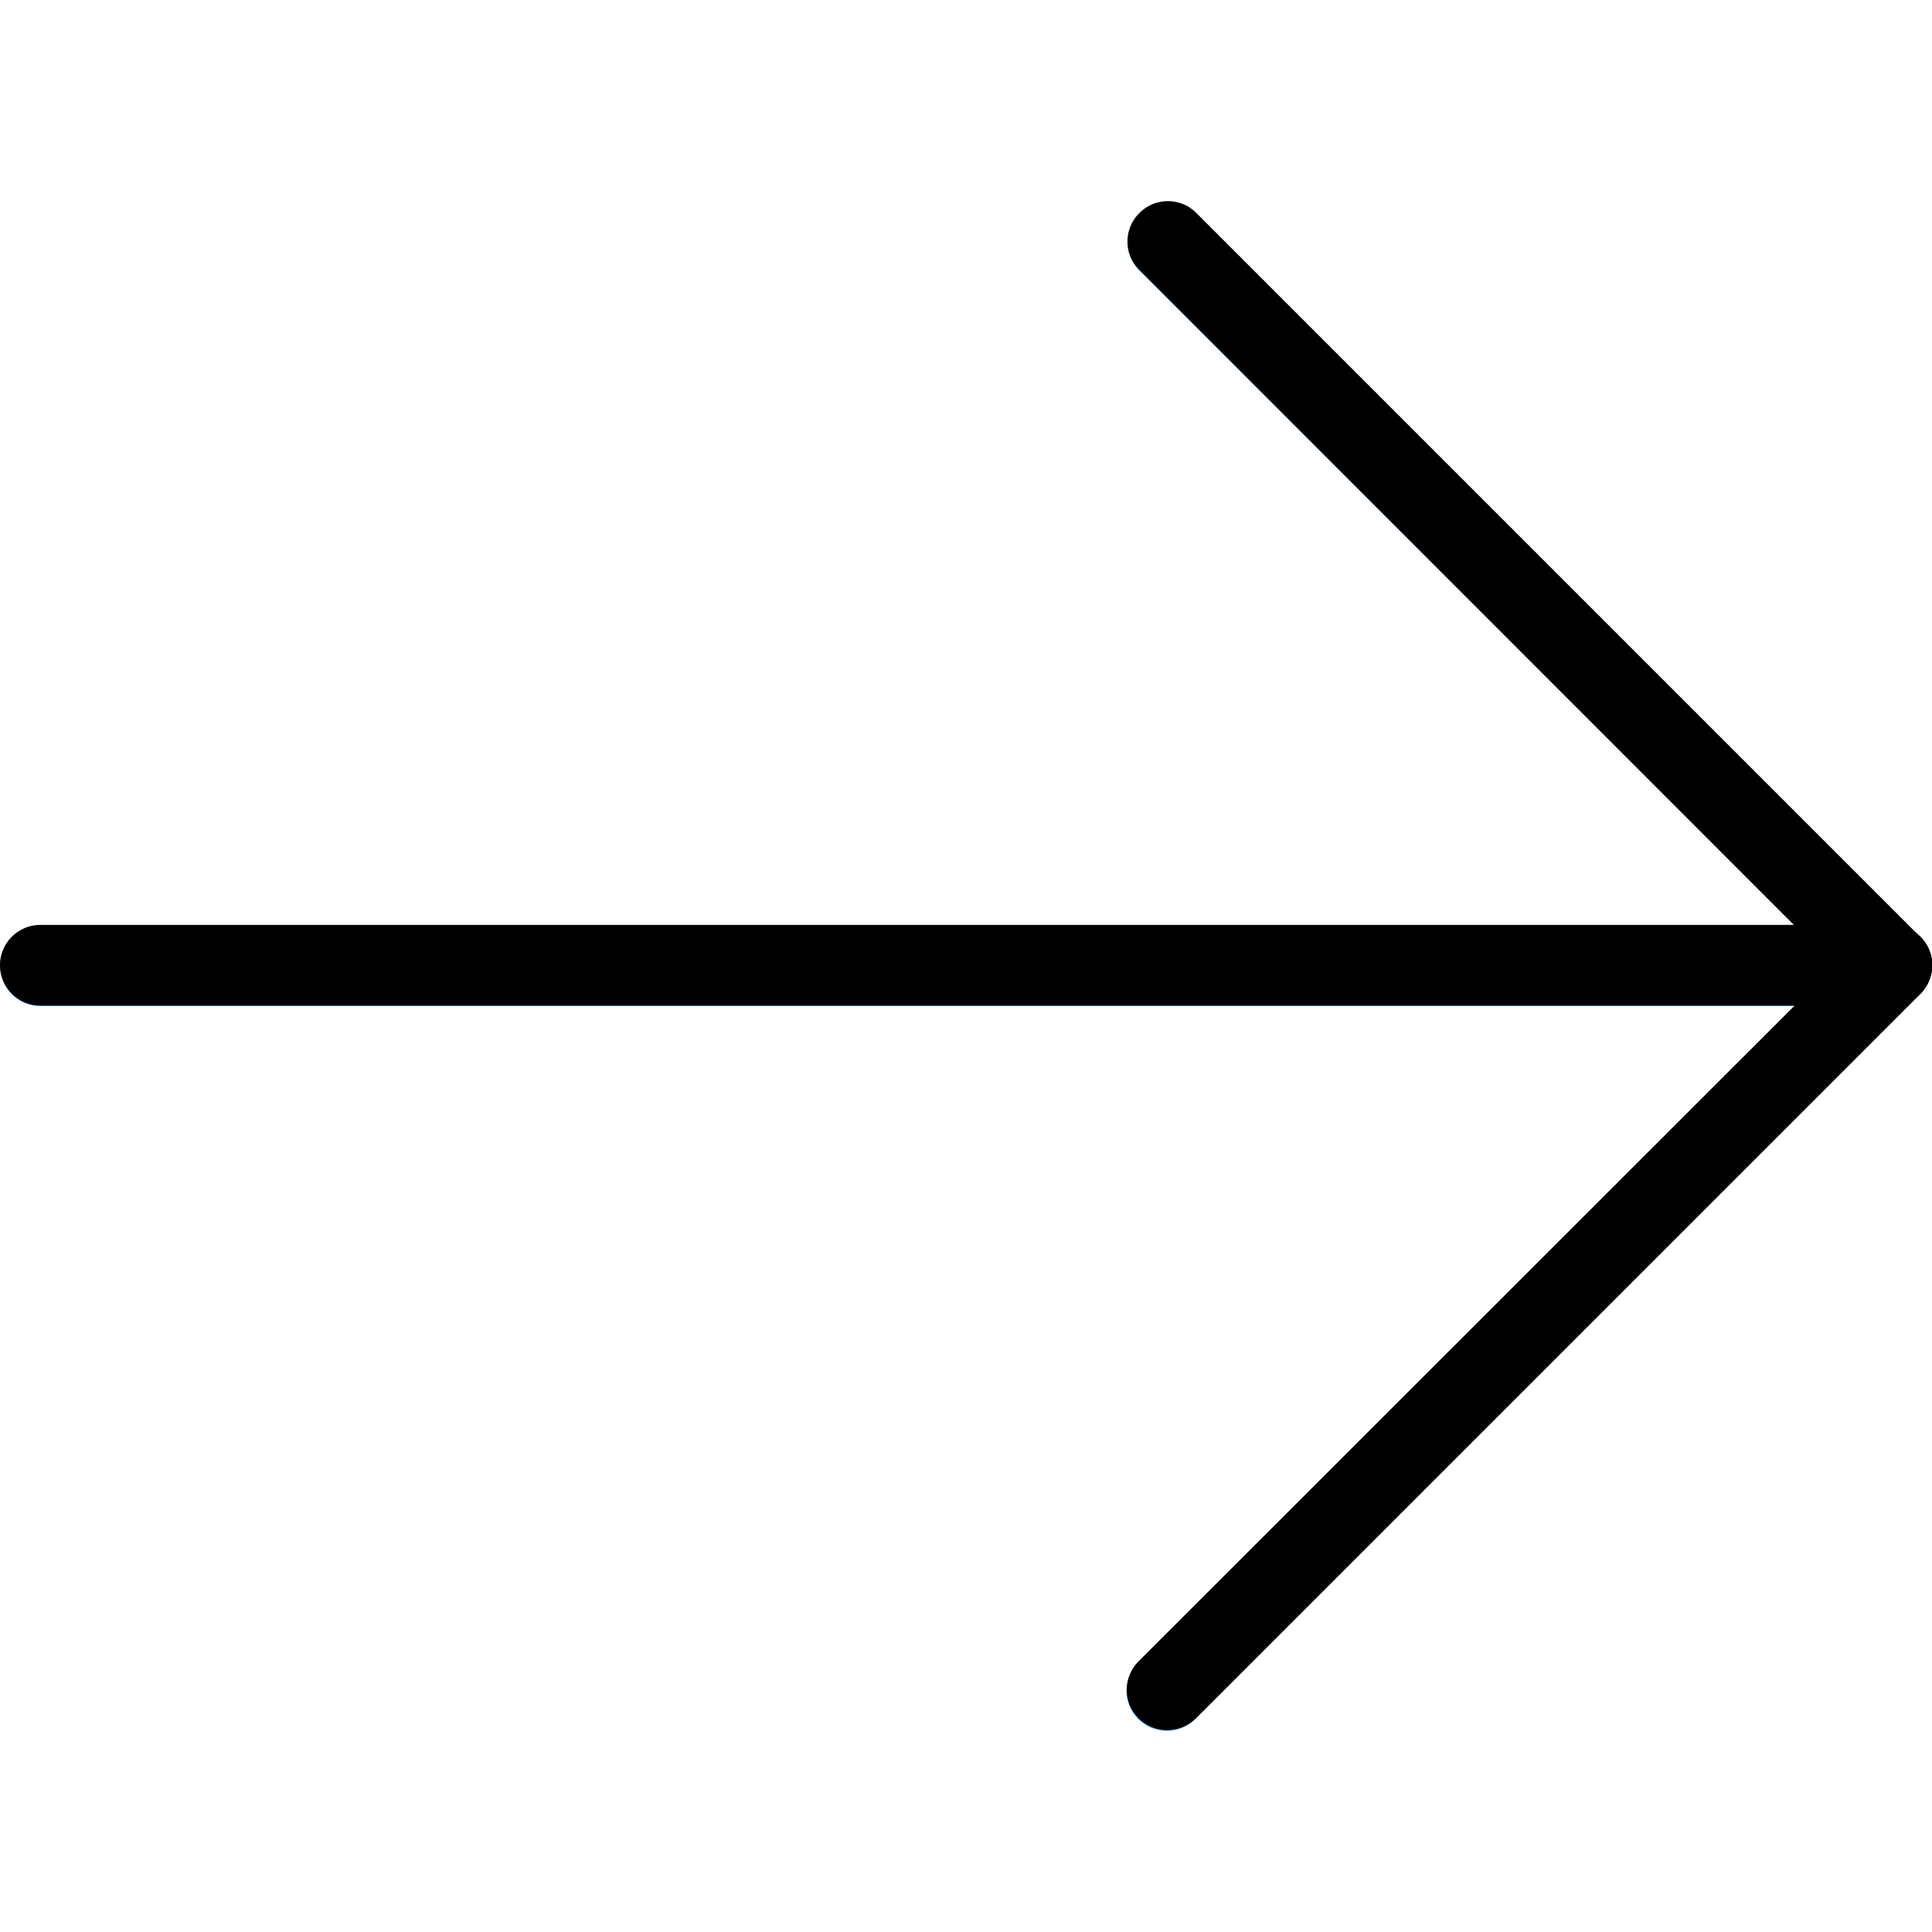
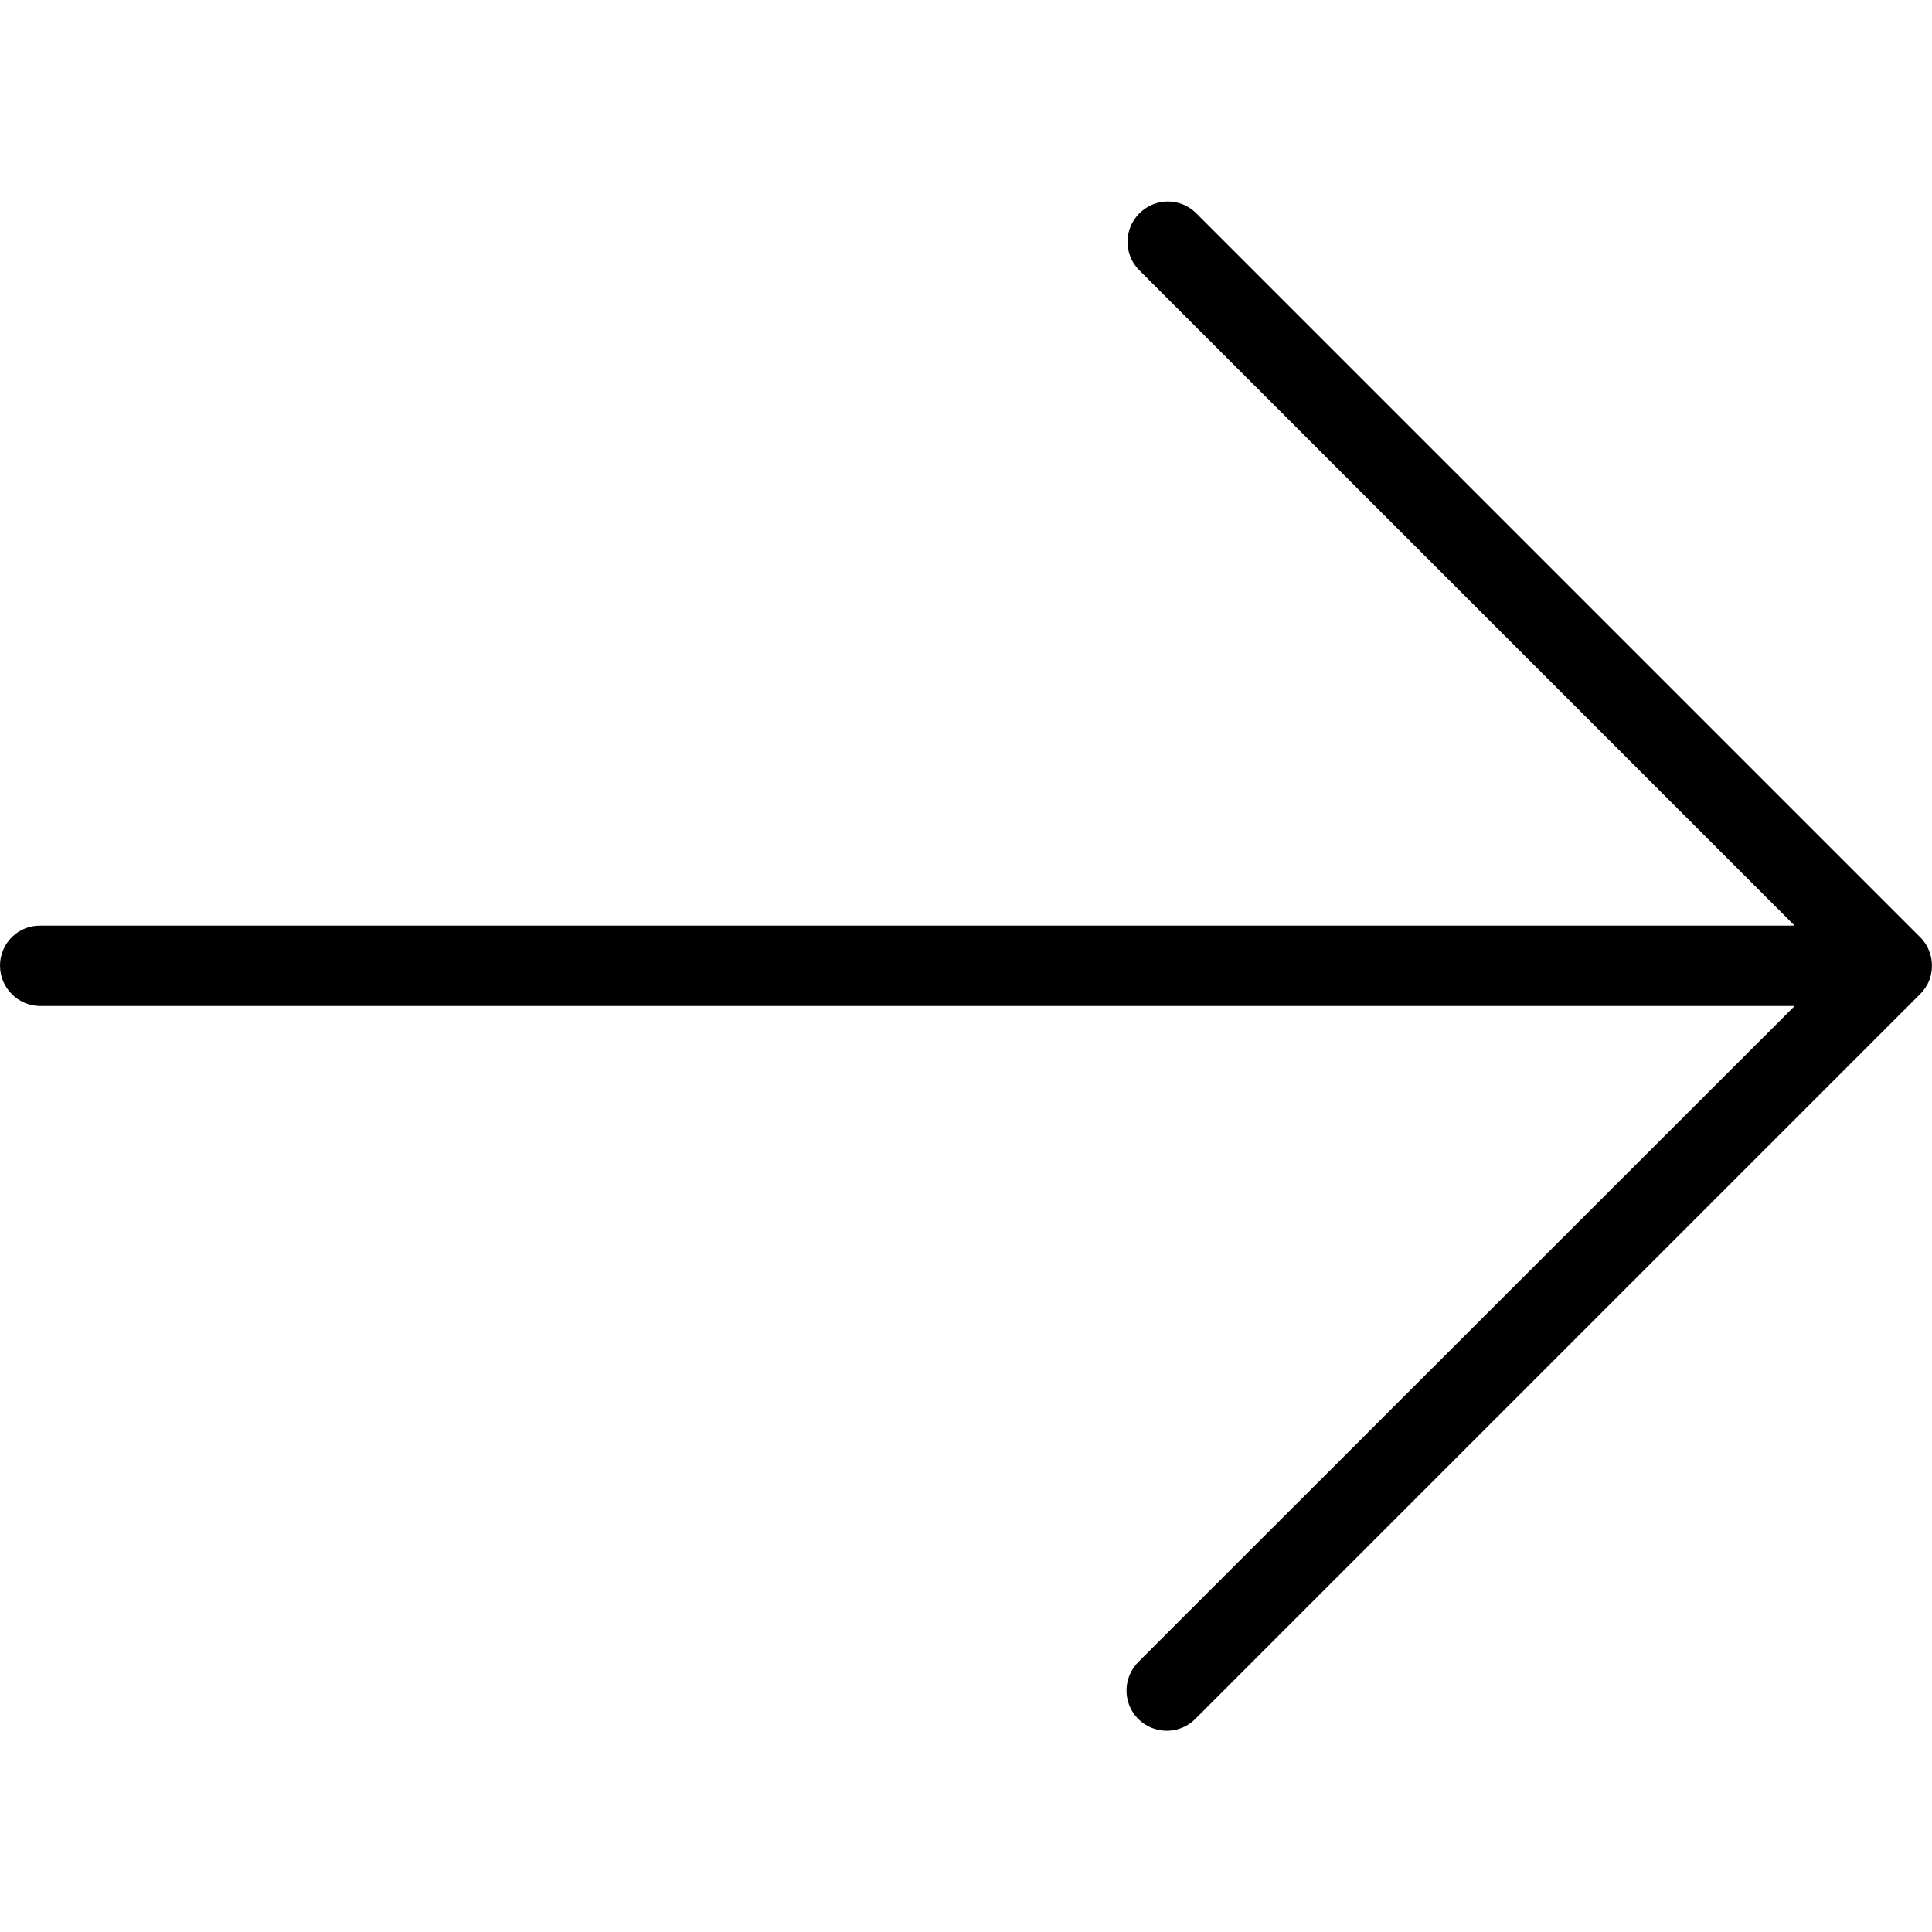
<svg xmlns="http://www.w3.org/2000/svg" version="1.1" id="Capa_1" x="0px" y="0px" viewBox="0 0 512 512" style="enable-background:new 0 0 512 512;" xml:space="preserve">
  <style type="text/css">
	.st0{fill:#2196F3;}
</style>
-   <path class="st0" d="M511.2,260c1.6-4,0.7-8.6-2.3-11.6l-192-192c-4.2-4.1-11-4-15.1,0.3c-4,4.1-4,10.7,0,14.8l173.8,173.8H10.7  C4.8,245.2,0,250,0,255.9c0,5.9,4.8,10.7,10.7,10.7h464.9L301.8,440.3c-4.2,4.1-4.4,10.8-0.3,15.1c4.1,4.2,10.8,4.4,15.1,0.3  c0.1-0.1,0.2-0.2,0.3-0.3l192-192C509.9,262.4,510.7,261.2,511.2,260z" />
-   <path d="M309.3,458.5c-5.9,0-10.7-4.8-10.7-10.6c0-2.8,1.1-5.6,3.1-7.6l184.5-184.4L301.8,71.4c-4.1-4.2-4-11,0.3-15.1  c4.1-4,10.7-4,14.8,0l192,192c4.2,4.2,4.2,10.9,0,15.1l-192,192C314.9,457.4,312.2,458.5,309.3,458.5z" />
-   <path d="M501.3,266.5H10.7c-5.9,0-10.7-4.8-10.7-10.7c0-5.9,4.8-10.7,10.7-10.7h490.7c5.9,0,10.7,4.8,10.7,10.7  C512,261.8,507.2,266.5,501.3,266.5z" />
+   <path d="M511.2,260c1.6-4,0.7-8.6-2.3-11.6l-192-192c-4.2-4.1-11-4-15.1,0.3c-4,4.1-4,10.7,0,14.8l173.8,173.8H10.7C4.8,245.2,0,250,0,255.9c0,5.9,4.8,10.7,10.7,10.7h464.9L301.8,440.3c-4.2,4.1-4.4,10.8-0.3,15.1c4.1,4.2,10.8,4.4,15.1,0.3 c0.1-0.1,0.2-0.2,0.3-0.3l192-192C509.9,262.4,510.7,261.2,511.2,260z" />
+   <path style="display: none;" d="M309.3,458.5c-5.9,0-10.7-4.8-10.7-10.6c0-2.8,1.1-5.6,3.1-7.6l184.5-184.4L301.8,71.4c-4.1-4.2-4-11,0.3-15.1  c4.1-4,10.7-4,14.8,0l192,192c4.2,4.2,4.2,10.9,0,15.1l-192,192C314.9,457.4,312.2,458.5,309.3,458.5z" />
+   <path style="display: none;" d="M501.3,266.5H10.7c-5.9,0-10.7-4.8-10.7-10.7c0-5.9,4.8-10.7,10.7-10.7h490.7c5.9,0,10.7,4.8,10.7,10.7  C512,261.8,507.2,266.5,501.3,266.5z" />
</svg>
